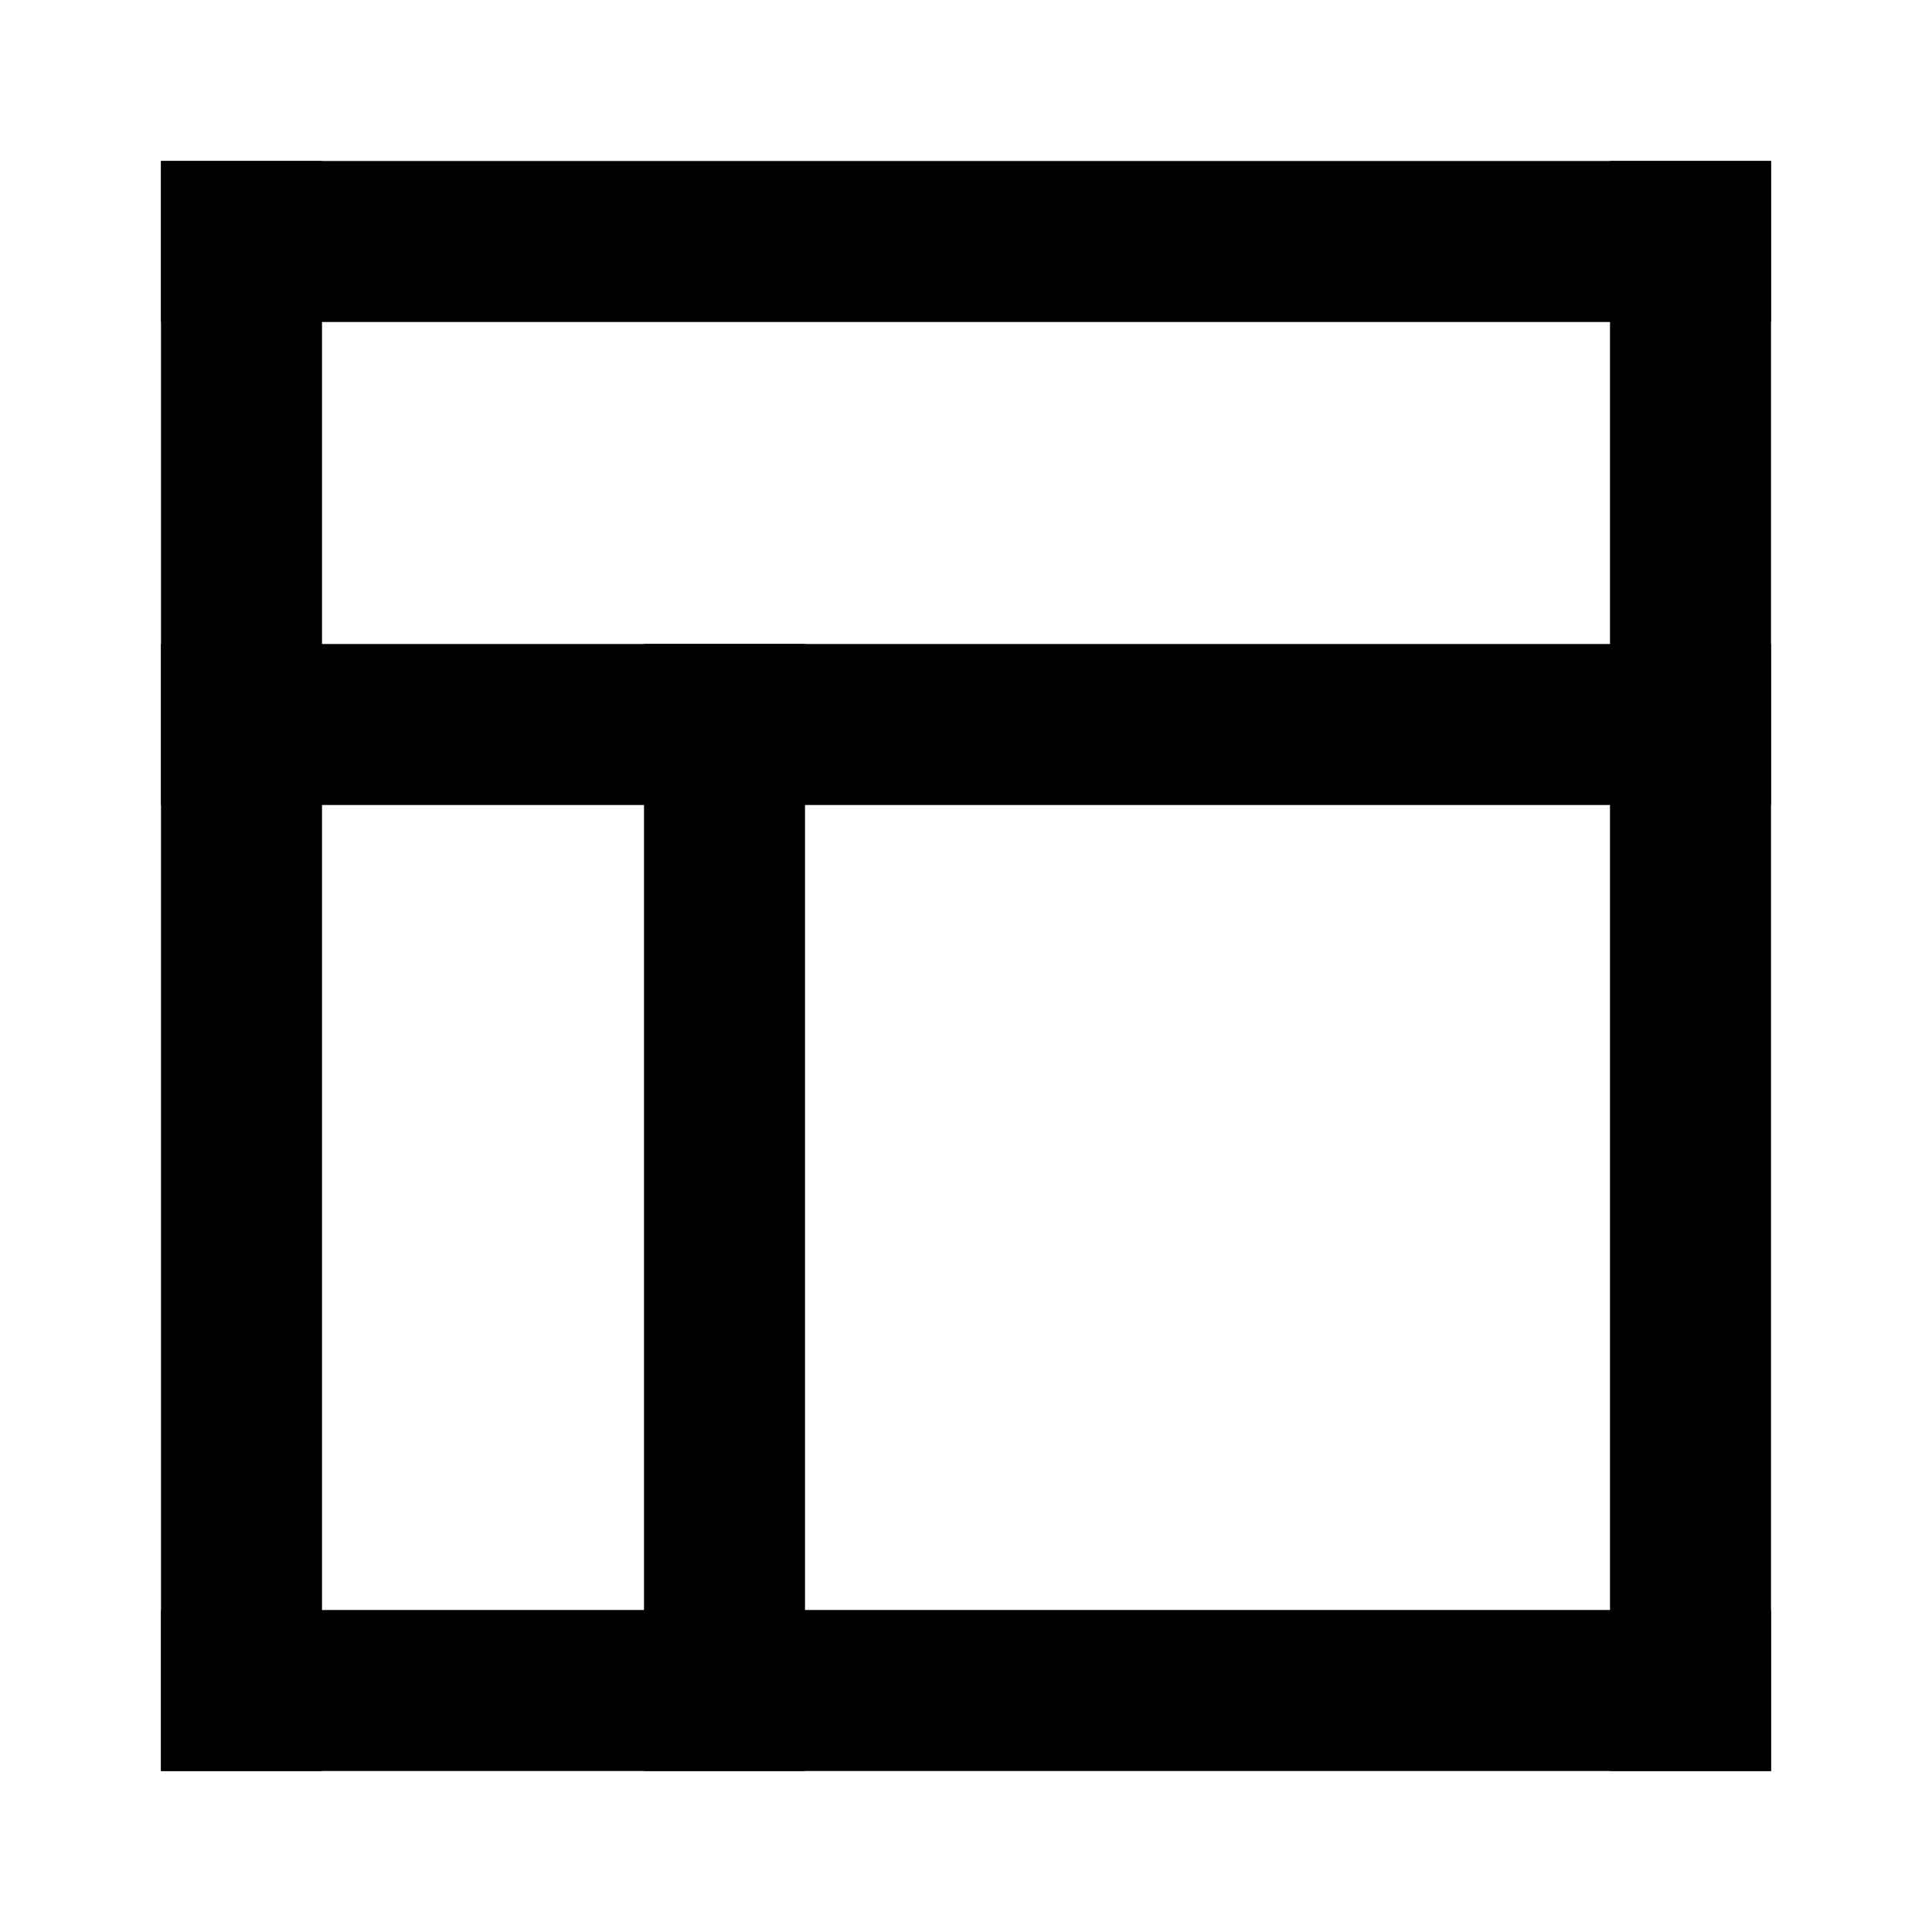
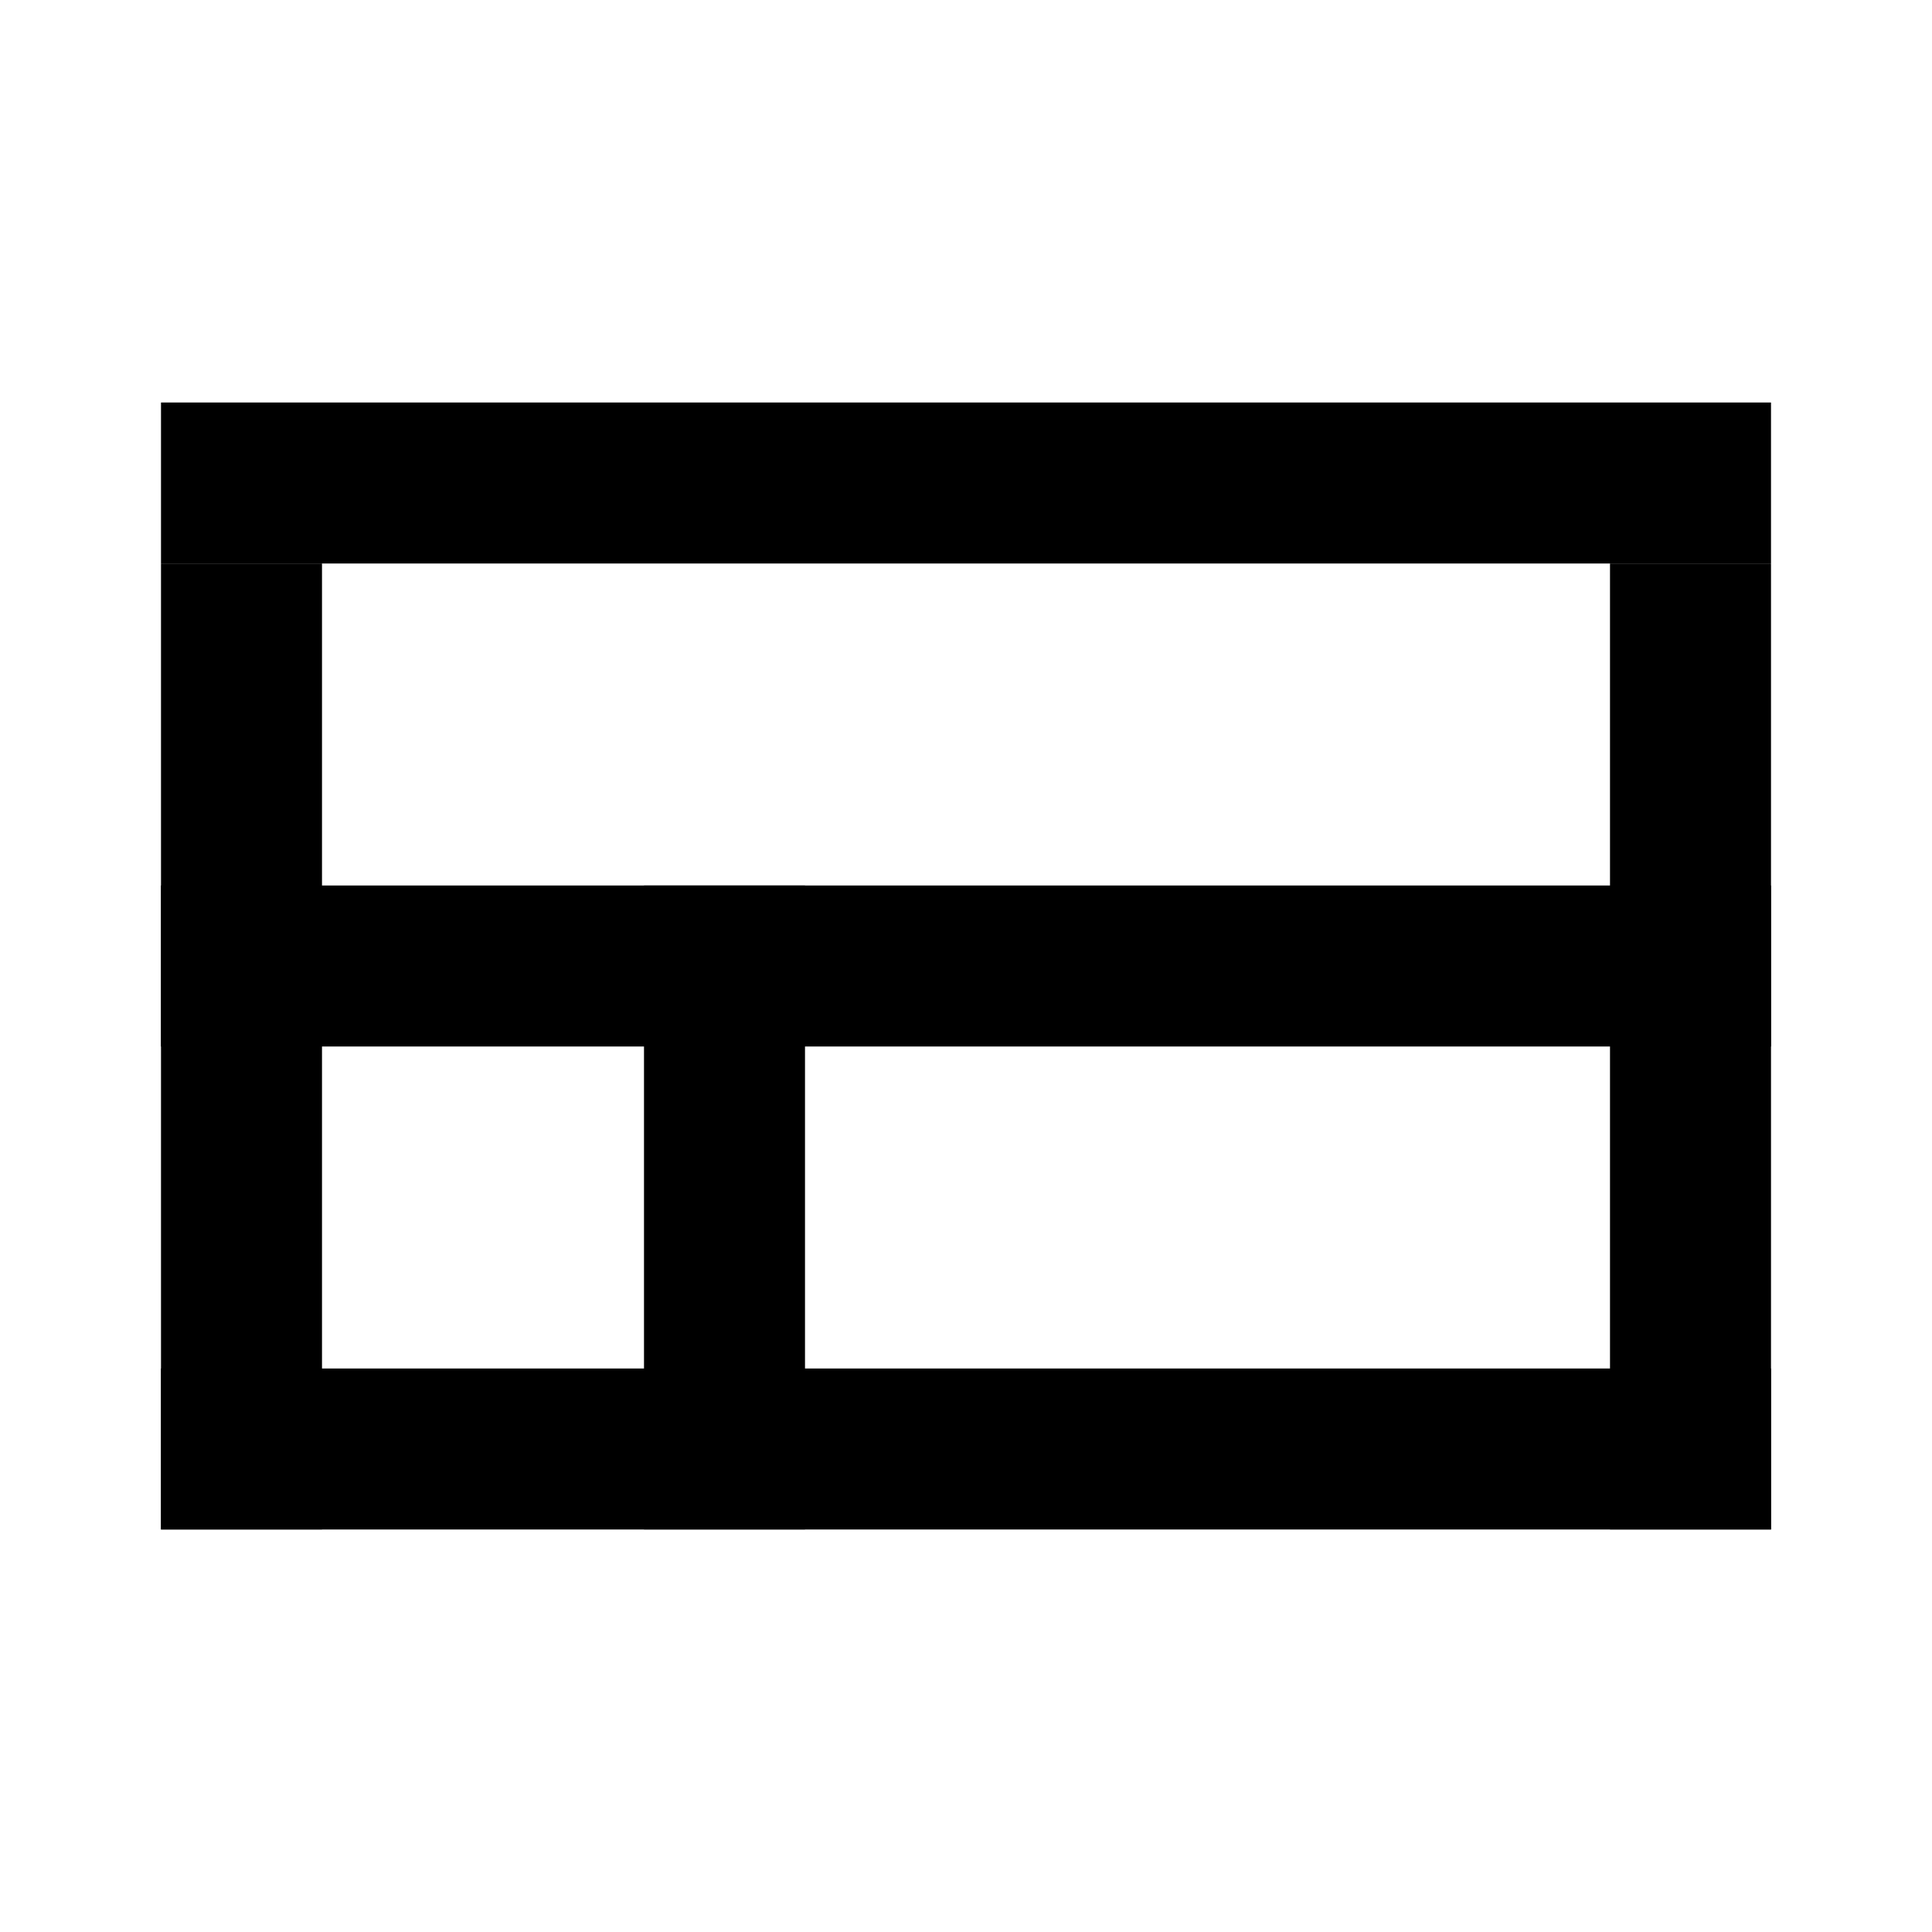
- <svg xmlns="http://www.w3.org/2000/svg" width="24" height="24" fill="none">
-   <path fill="#000" d="M2 2h2v20H2z" />
-   <path fill="#000" d="M2 20h20v2H2z" />
-   <path fill="#000" d="M20 2h2v20h-2z" />
-   <path fill="#000" d="M2 2h20v2H2zM2 8h20v2H2z" />
-   <path fill="#000" d="M8 8h2v14H8z" />
+ <svg xmlns="http://www.w3.org/2000/svg" width="24" height="24" viewBox="0 0 24 24" fill="none">
+   <rect x="22" y="17" width="2" height="20" transform="rotate(90 22 17)" fill="black" />
+   <rect x="22" y="5" width="2" height="20" transform="rotate(90 22 5)" fill="black" />
+   <rect x="22" y="7" width="12" height="2" transform="rotate(90 22 7)" fill="black" />
+   <rect x="22" y="11" width="2" height="20" transform="rotate(90 22 11)" fill="black" />
+   <rect x="10" y="11" width="8" height="2" transform="rotate(90 10 11)" fill="black" />
+   <rect x="4" y="7" width="12" height="2" transform="rotate(90 4 7)" fill="black" />
</svg>
